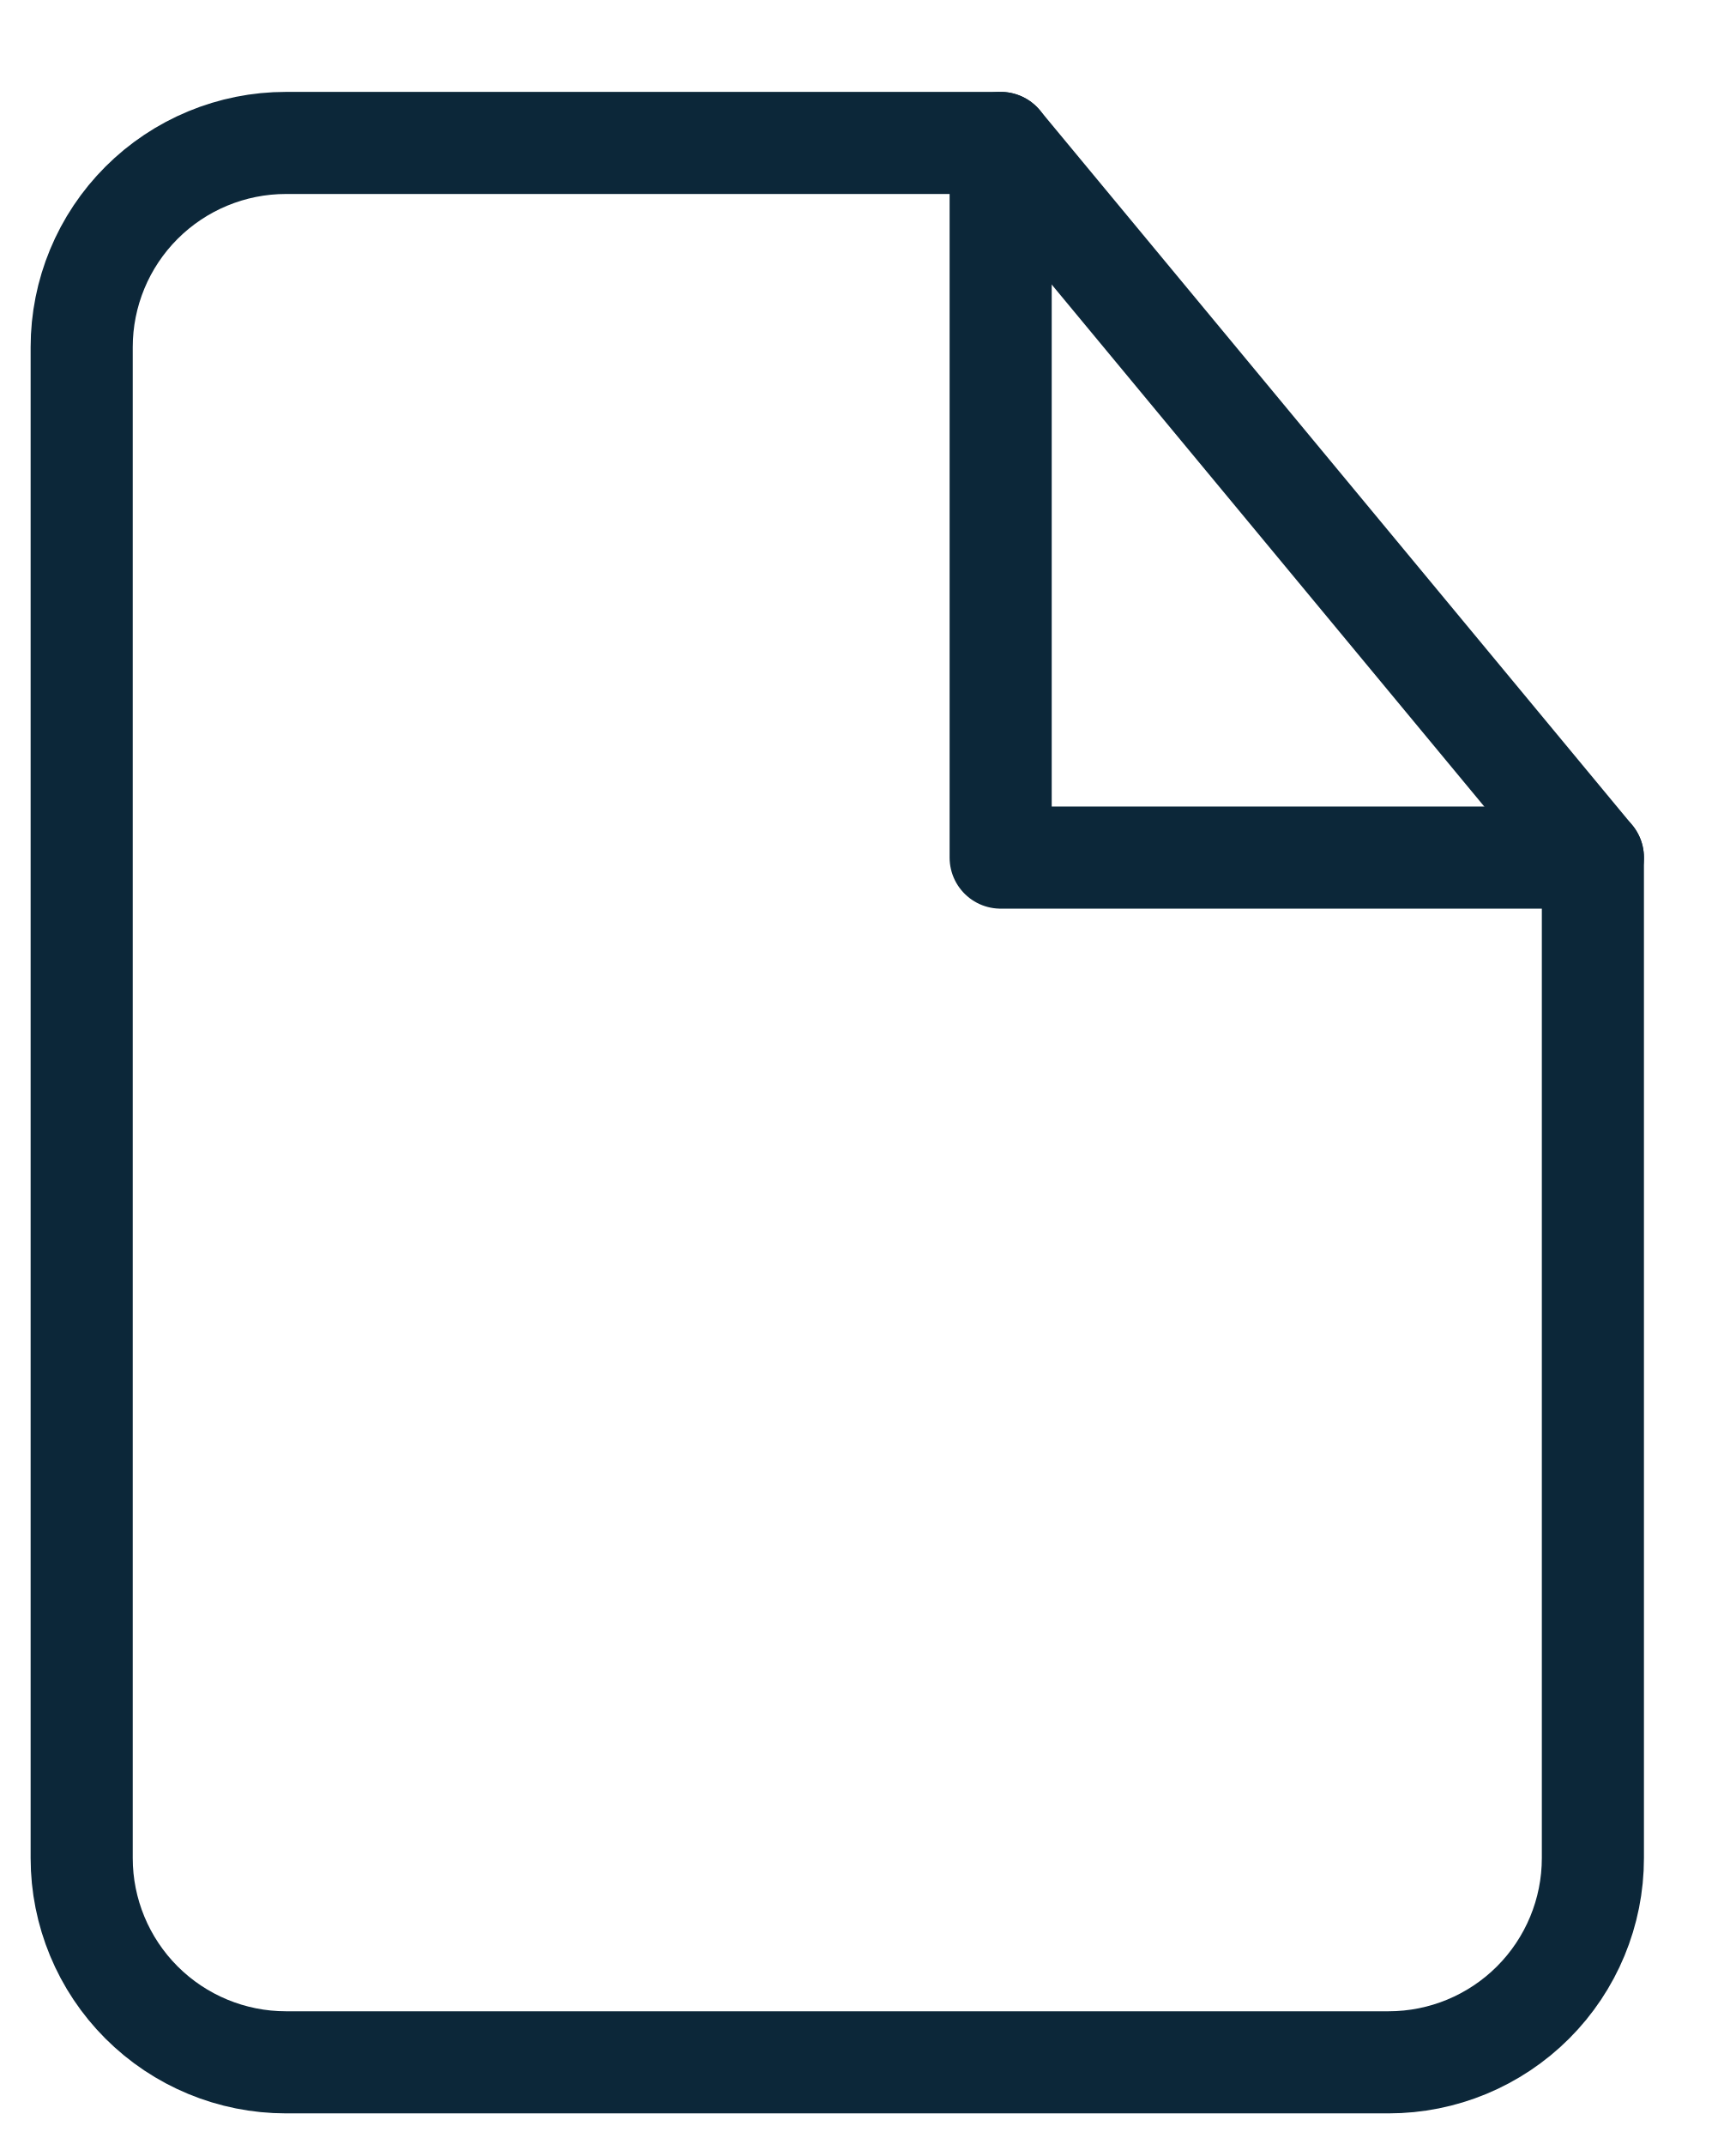
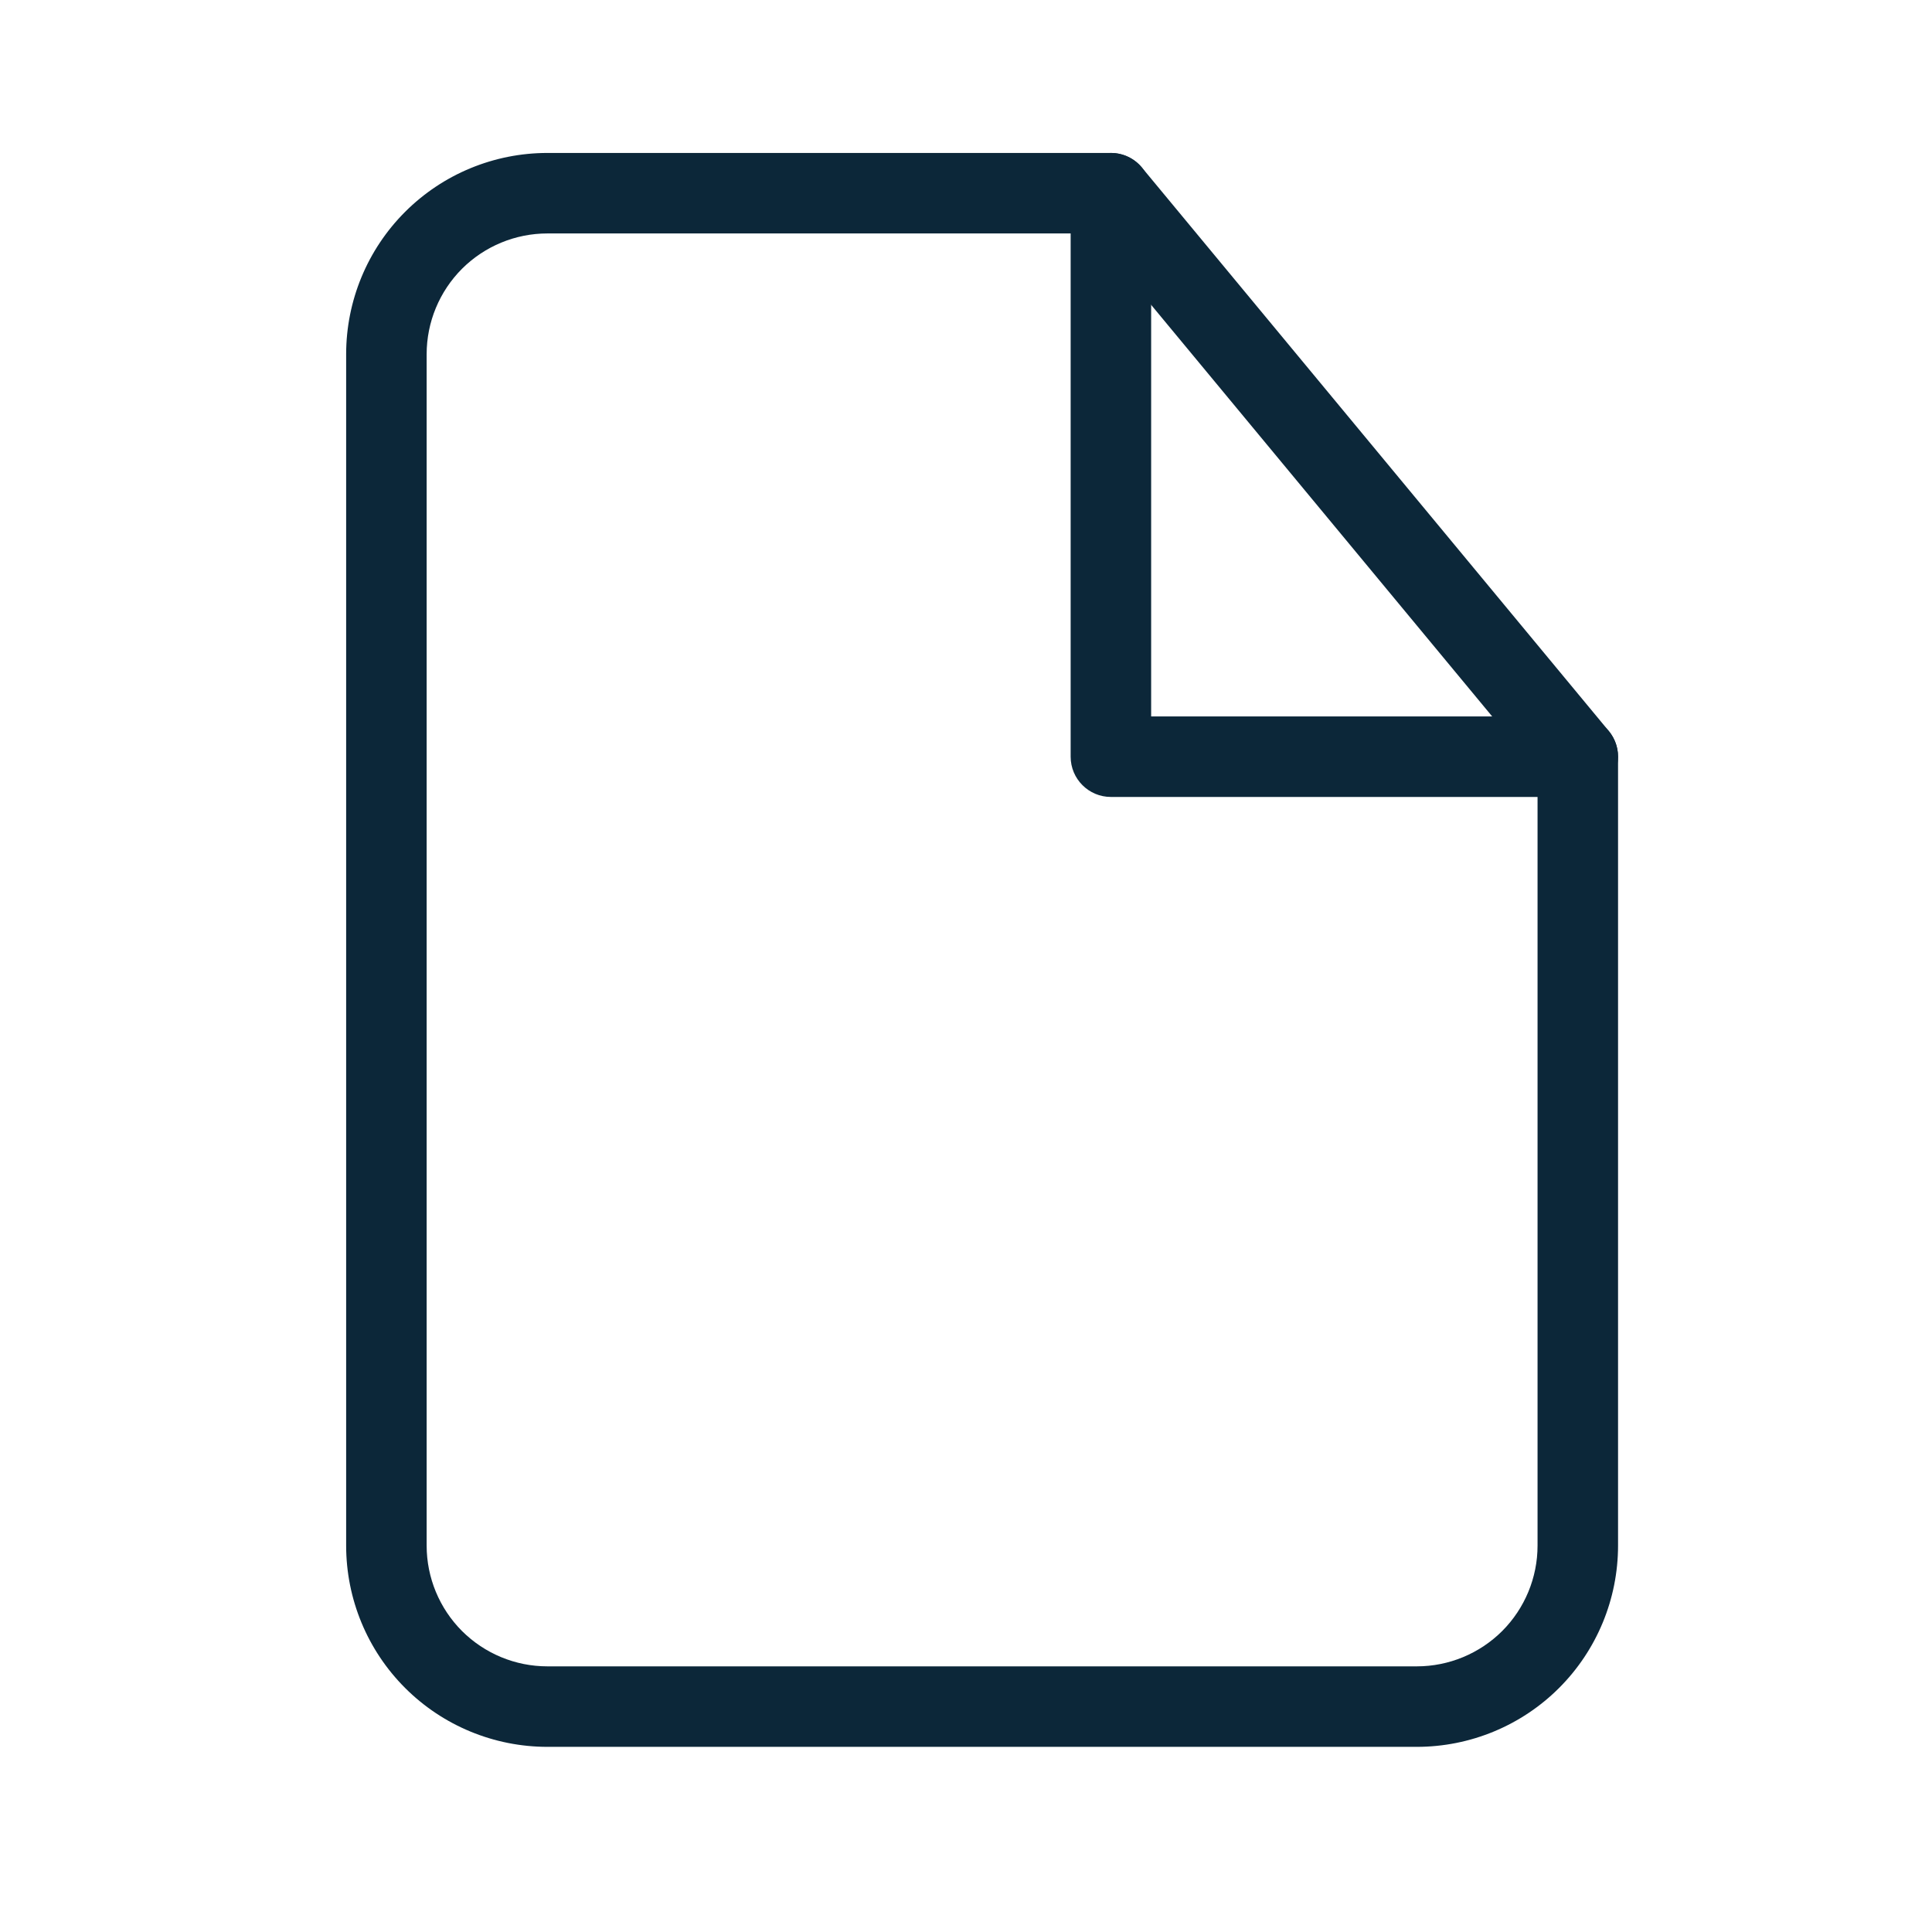
- <svg xmlns="http://www.w3.org/2000/svg" width="17" height="21" viewBox="0 0 17 21" fill="none">
-   <path d="M9.8 1.4H2.8C2.27 1.4 1.761 1.611 1.386 1.986C1.011 2.361 0.8 2.87 0.8 3.4V18.2C0.8 18.73 1.011 19.239 1.386 19.614C1.761 19.989 2.27 20.2 2.8 20.2H13.6C14.13 20.2 14.639 19.989 15.014 19.614C15.389 19.239 15.6 18.73 15.6 18.2V8.4L9.8 1.4Z" stroke="#0C2739" stroke-linecap="round" stroke-linejoin="round" />
-   <path d="M9.8 1.4V8.4H15.6" stroke="#0C2739" stroke-linecap="round" stroke-linejoin="round" />
+ <svg xmlns="http://www.w3.org/2000/svg" width="24" height="24" viewBox="0 0 24 24" fill="none">
+   <path fill-rule="evenodd" clip-rule="evenodd" d="M5.032 2.632C5.501 2.163 6.137 1.9 6.8 1.9H13.8C13.949 1.9 14.09 1.966 14.185 2.081L19.985 9.081C20.059 9.171 20.1 9.284 20.1 9.4V19.2C20.1 19.863 19.837 20.499 19.368 20.968C18.899 21.437 18.263 21.7 17.6 21.7H6.8C6.137 21.7 5.501 21.437 5.032 20.968C4.563 20.499 4.3 19.863 4.3 19.2V4.4C4.3 3.737 4.563 3.101 5.032 2.632ZM6.8 2.9C6.402 2.9 6.021 3.058 5.739 3.339C5.458 3.621 5.3 4.002 5.3 4.4V19.2C5.3 19.598 5.458 19.979 5.739 20.261C6.021 20.542 6.402 20.7 6.8 20.7H17.6C17.998 20.7 18.379 20.542 18.661 20.261C18.942 19.979 19.1 19.598 19.1 19.2V9.58L13.565 2.9H6.8Z" fill="#0C2739" />
+   <path fill-rule="evenodd" clip-rule="evenodd" d="M13.8 1.9C14.076 1.9 14.3 2.124 14.3 2.4V8.9H19.6C19.876 8.9 20.1 9.124 20.1 9.4C20.1 9.676 19.876 9.9 19.6 9.9H13.8C13.524 9.9 13.3 9.676 13.3 9.4V2.4C13.3 2.124 13.524 1.9 13.8 1.9Z" fill="#0C2739" />
</svg>
